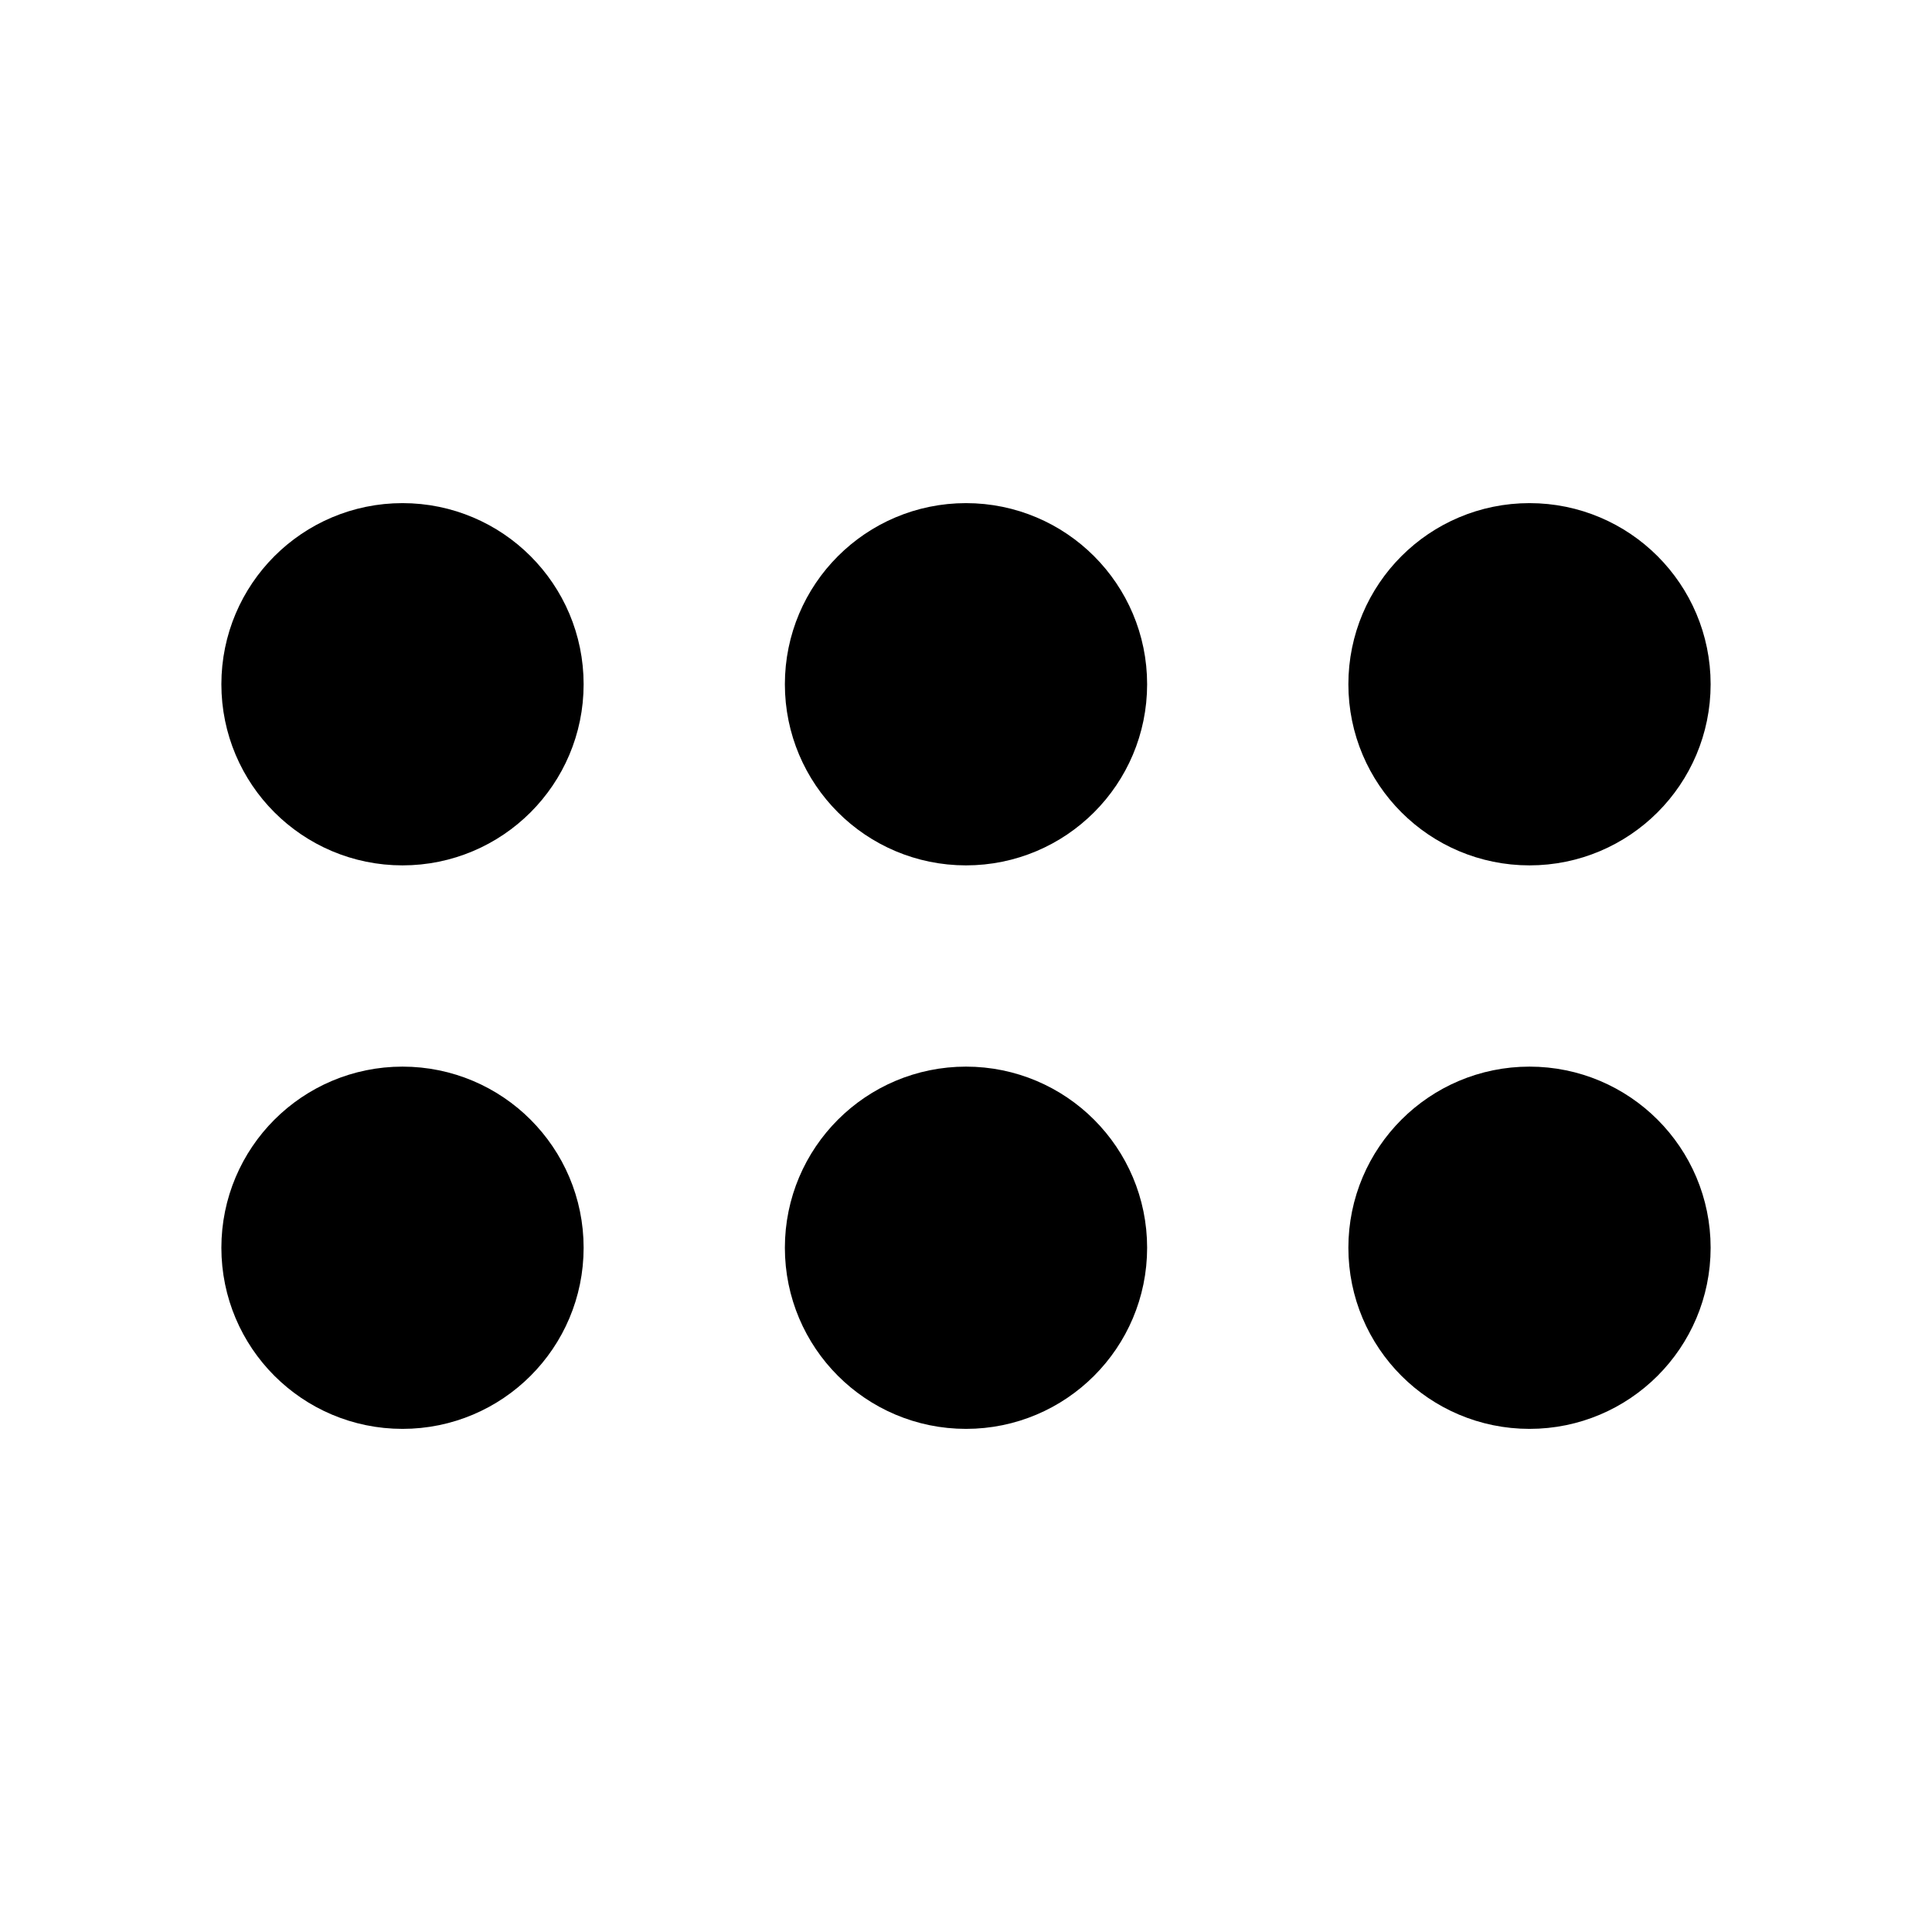
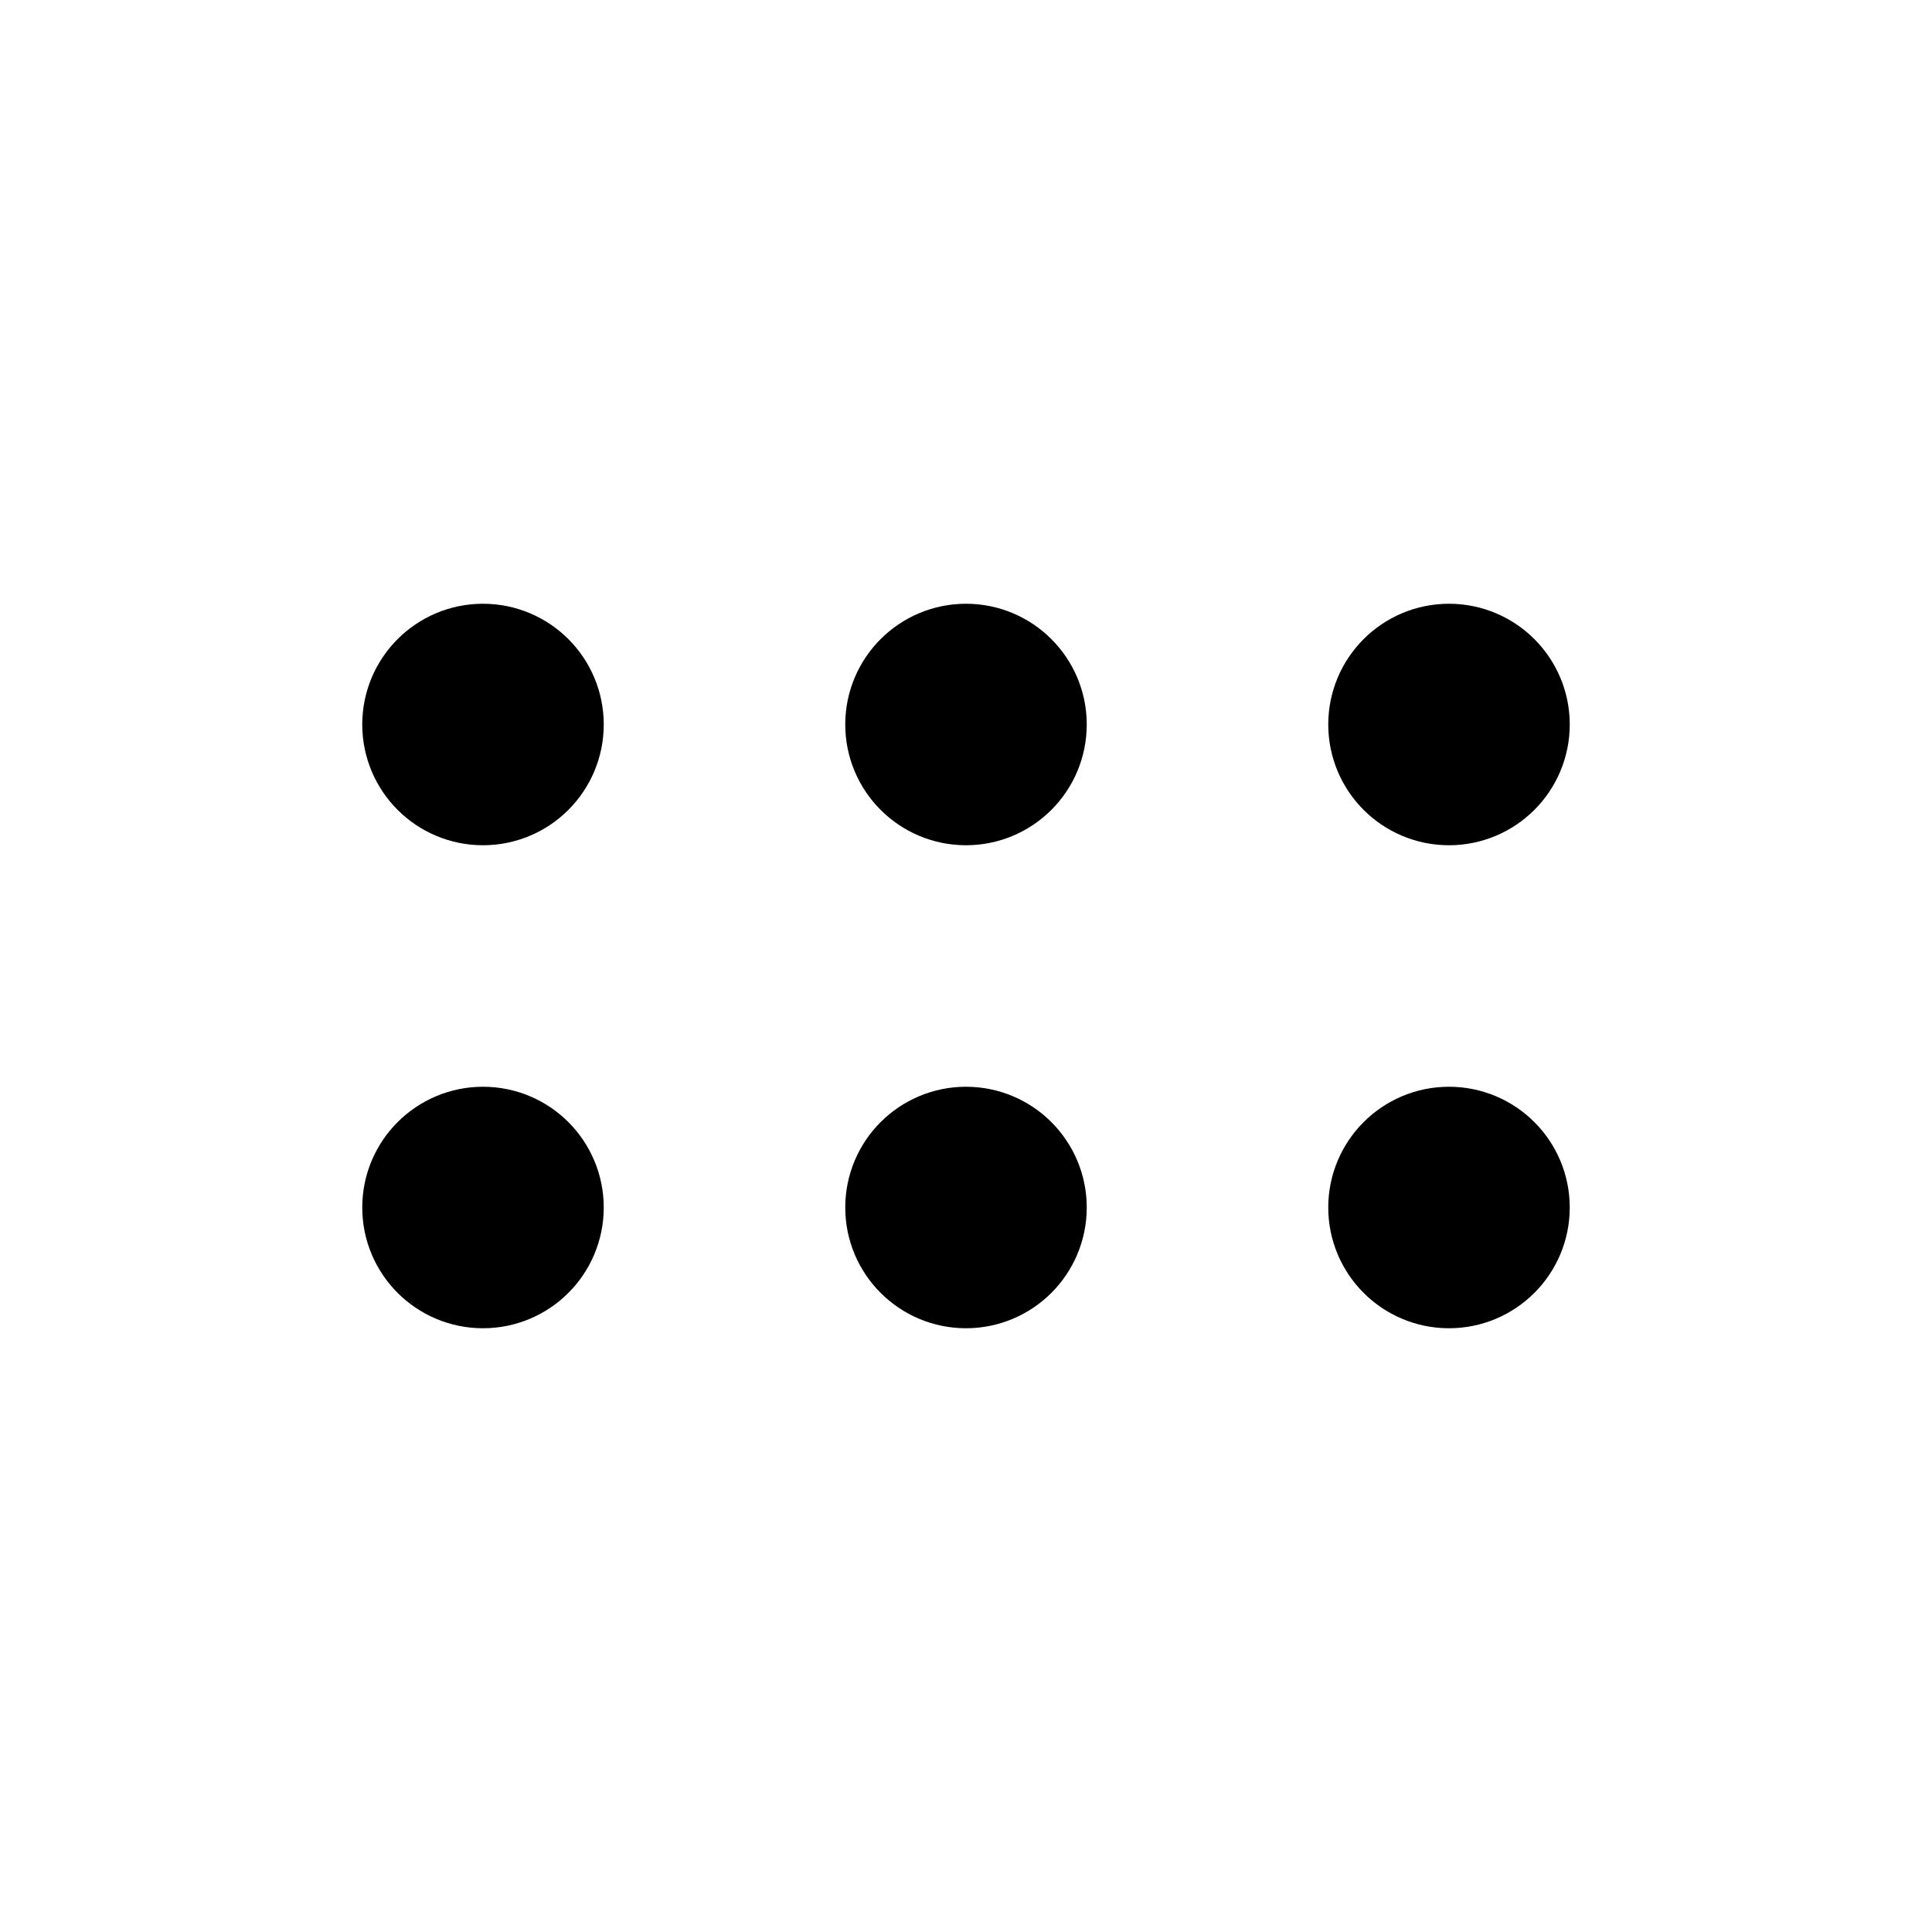
<svg xmlns="http://www.w3.org/2000/svg" viewBox="0 0 24 24" stroke-width="1.5" stroke="currentColor" aria-hidden="true" data-slot="icon" fill="none">
-   <path stroke-linecap="round" stroke-linejoin="round" d="M5 9.25a.75.75 0 0 1-.75-.75.75.75 0 0 1 .75-.75.75.75 0 0 1 .75.75.75.75 0 0 1-.75.75zM5 10a1.5 1.5 0 0 1-1.5-1.5A1.5 1.5 0 0 1 5 7a1.5 1.5 0 0 1 1.5 1.5A1.5 1.5 0 0 1 5 10zm7 6.25a.75.75 0 0 1-.75-.75.75.75 0 0 1 .75-.75.75.75 0 0 1 .75.75.75.75 0 0 1-.75.75Zm0 .75a1.5 1.5 0 0 1-1.5-1.5A1.5 1.5 0 0 1 12 14a1.5 1.5 0 0 1 1.5 1.5A1.5 1.5 0 0 1 12 17Zm0-7.75a.75.75 0 0 1-.75-.75.75.75 0 0 1 .75-.75.75.75 0 0 1 .75.75.75.75 0 0 1-.75.75zm0 .75a1.5 1.5 0 0 1-1.5-1.5A1.5 1.5 0 0 1 12 7a1.5 1.5 0 0 1 1.5 1.5A1.5 1.5 0 0 1 12 10Zm7 6.25a.75.75 0 0 1-.75-.75.75.75 0 0 1 .75-.75.75.75 0 0 1 .75.75.75.75 0 0 1-.75.75Zm0 .75a1.5 1.5 0 0 1-1.5-1.5A1.5 1.5 0 0 1 19 14a1.5 1.5 0 0 1 1.5 1.5A1.5 1.5 0 0 1 19 17Zm0-7.75a.75.75 0 0 1-.75-.75.75.75 0 0 1 .75-.75.75.75 0 0 1 .75.75.75.75 0 0 1-.75.75Zm0 .75a1.5 1.5 0 0 1-1.5-1.5A1.5 1.5 0 0 1 19 7a1.5 1.5 0 0 1 1.5 1.5A1.5 1.5 0 0 1 19 10ZM5 16.25a.75.75 0 0 1-.75-.75.75.75 0 0 1 .75-.75.75.75 0 0 1 .75.75.75.75 0 0 1-.75.75zM5 17a1.5 1.5 0 0 1-1.5-1.5A1.5 1.5 0 0 1 5 14a1.5 1.5 0 0 1 1.5 1.5A1.5 1.5 0 0 1 5 17z" />
+   <path stroke-linecap="round" stroke-linejoin="round" d="M5.25 15a.75.75 0 1 1 1.5 0 .75.75 0 0 1-1.5 0zm6 0a.75.75 0 1 1 1.5 0 .75.75 0 0 1-1.5 0zm6 0a.75.75 0 1 1 1.5 0 .75.75 0 0 1-1.5 0zm-12-6a.75.75 0 1 1 1.5 0 .75.75 0 0 1-1.5 0Zm6 0a.75.75 0 1 1 1.5 0 .75.75 0 0 1-1.5 0zm6 0a.75.75 0 1 1 1.5 0 .75.75 0 0 1-1.5 0z" />
</svg>
